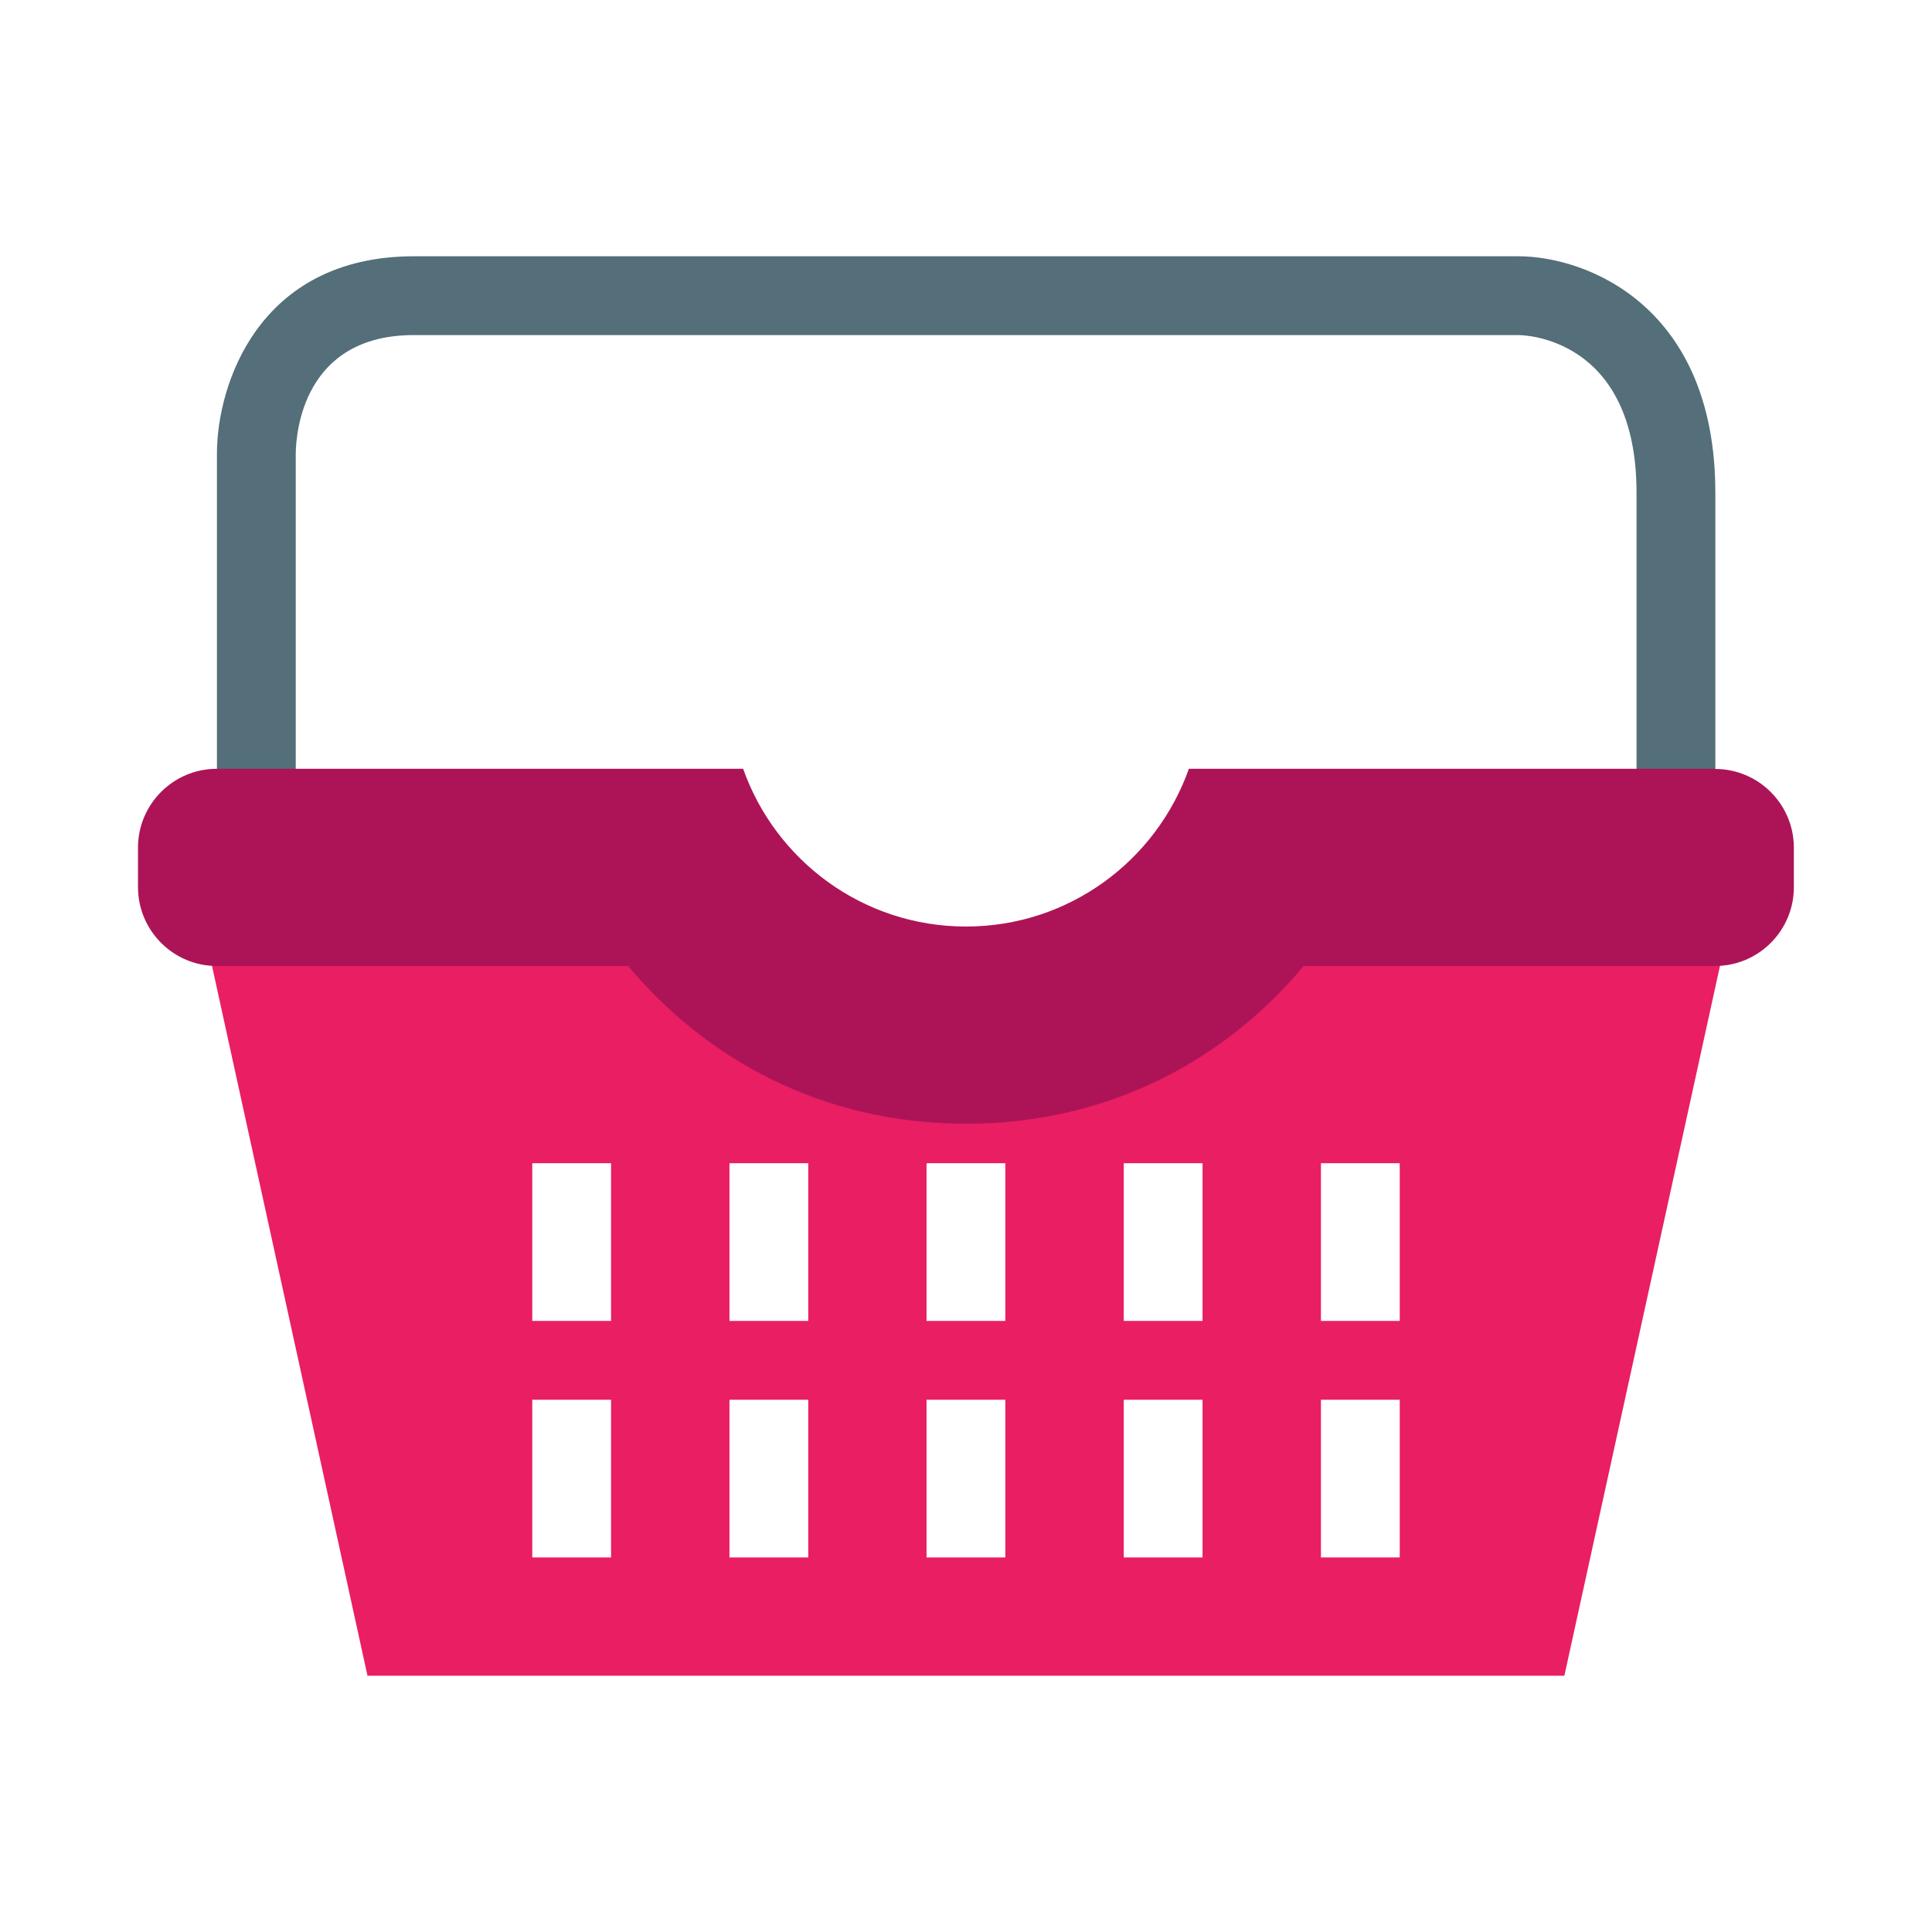
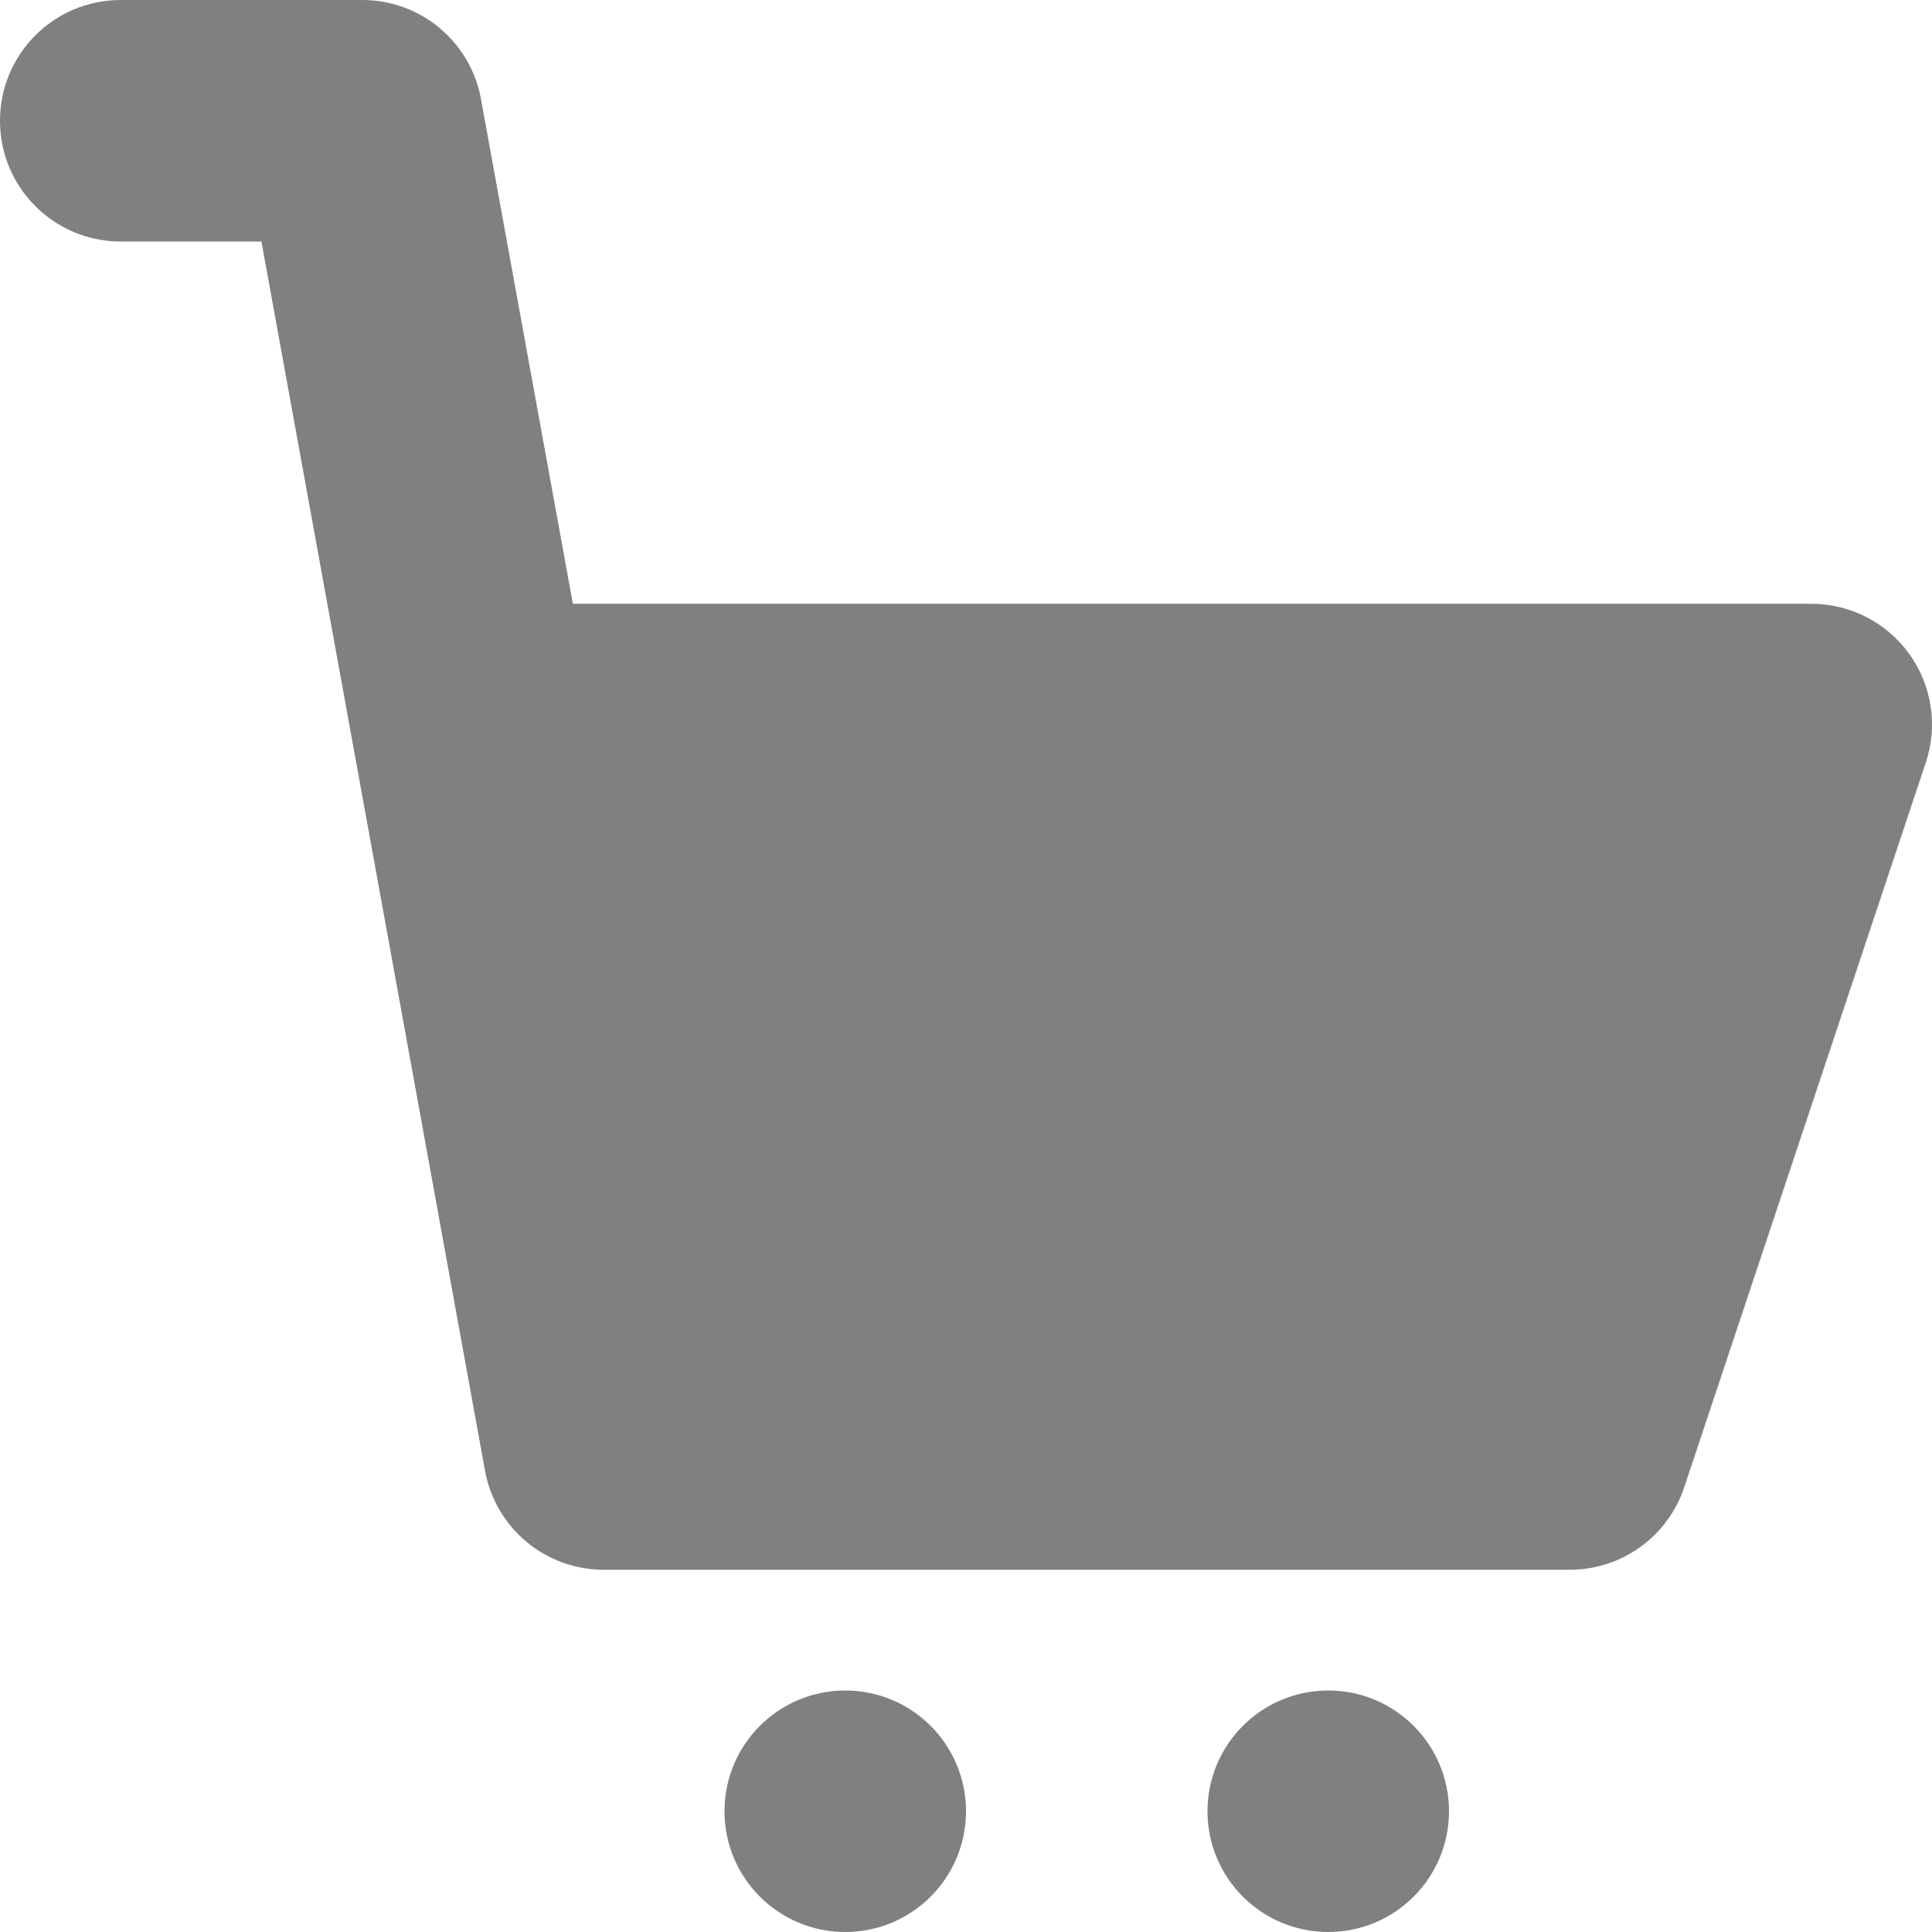
- <svg xmlns="http://www.w3.org/2000/svg" width="800px" height="800px" viewBox="0 0 14 14" role="img" focusable="false" aria-hidden="true">
-   <path fill="#546e7a" d="M2.143 5.857h-.571V3.286c0-.494.299-1.429 1.429-1.429h8c.494 0 1.429.358 1.429 1.714v2.286h-.571V3.571c0-1.13-.822-1.143-.857-1.143H3c-.807 0-.855.715-.857.859v2.57z" />
-   <path fill="#e91e63" d="M9.724 5.857C9.36 7.016 8.279 7.857 7 7.857c-1.279 0-2.36-.841-2.724-2H1.286l1.377 6.286h8.673l1.378-6.286H9.724zm-2.439 5.429h-.571v-1.143h.571v1.143zm0-1.714h-.571V8.429h.571v1.143zm1.429 1.714h-.571v-1.143h.571v1.143zm0-1.714h-.571V8.429h.571v1.143zm1.429 1.714h-.571v-1.143h.571v1.143zm0-1.714h-.571V8.429h.571v1.143zm-4.286 1.714h-.571v-1.143h.571v1.143zm0-1.714h-.571V8.429h.571v1.143zm-1.429 1.714h-.571v-1.143h.571v1.143zm0-1.714h-.571V8.429h.571v1.143z" />
-   <path fill="#ad1457" d="M12.429 5.571H8.615C8.379 6.237 7.746 6.714 7 6.714c-.746 0-1.379-.477-1.615-1.143H1.571c-.315 0-.571.256-.571.571v.286C1 6.744 1.256 7 1.571 7h2.981C5.109 7.667 5.951 8.143 7 8.143c1.049 0 1.891-.476 2.447-1.143h2.981c.315 0 .571-.256.571-.571v-.286c0-.315-.256-.571-.571-.571z" />
+ <svg xmlns="http://www.w3.org/2000/svg" version="1.0" id="Layer_1" width="800px" height="800px" viewBox="0 0 64 64" enable-background="new 0 0 64 64" xml:space="preserve">
+   <g>
+     <circle fill="gray" cx="44" cy="60" r="4" />
+     <circle fill="gray" cx="28" cy="60" r="4" />
+     <path fill="gray" d="M63.246,21.66C62.492,20.617,61.285,20,60,20H18.977L15.934,3.285C15.59,1.383,13.934,0,12,0H4   C1.789,0,0,1.789,0,4s1.789,4,4,4h4.66l7.406,40.715C16.41,50.617,18.066,52,20,52h32c1.723,0,3.25-1.102,3.793-2.734l8-24   C64.203,24.047,63.996,22.703,63.246,21.66z" />
+   </g>
</svg>
